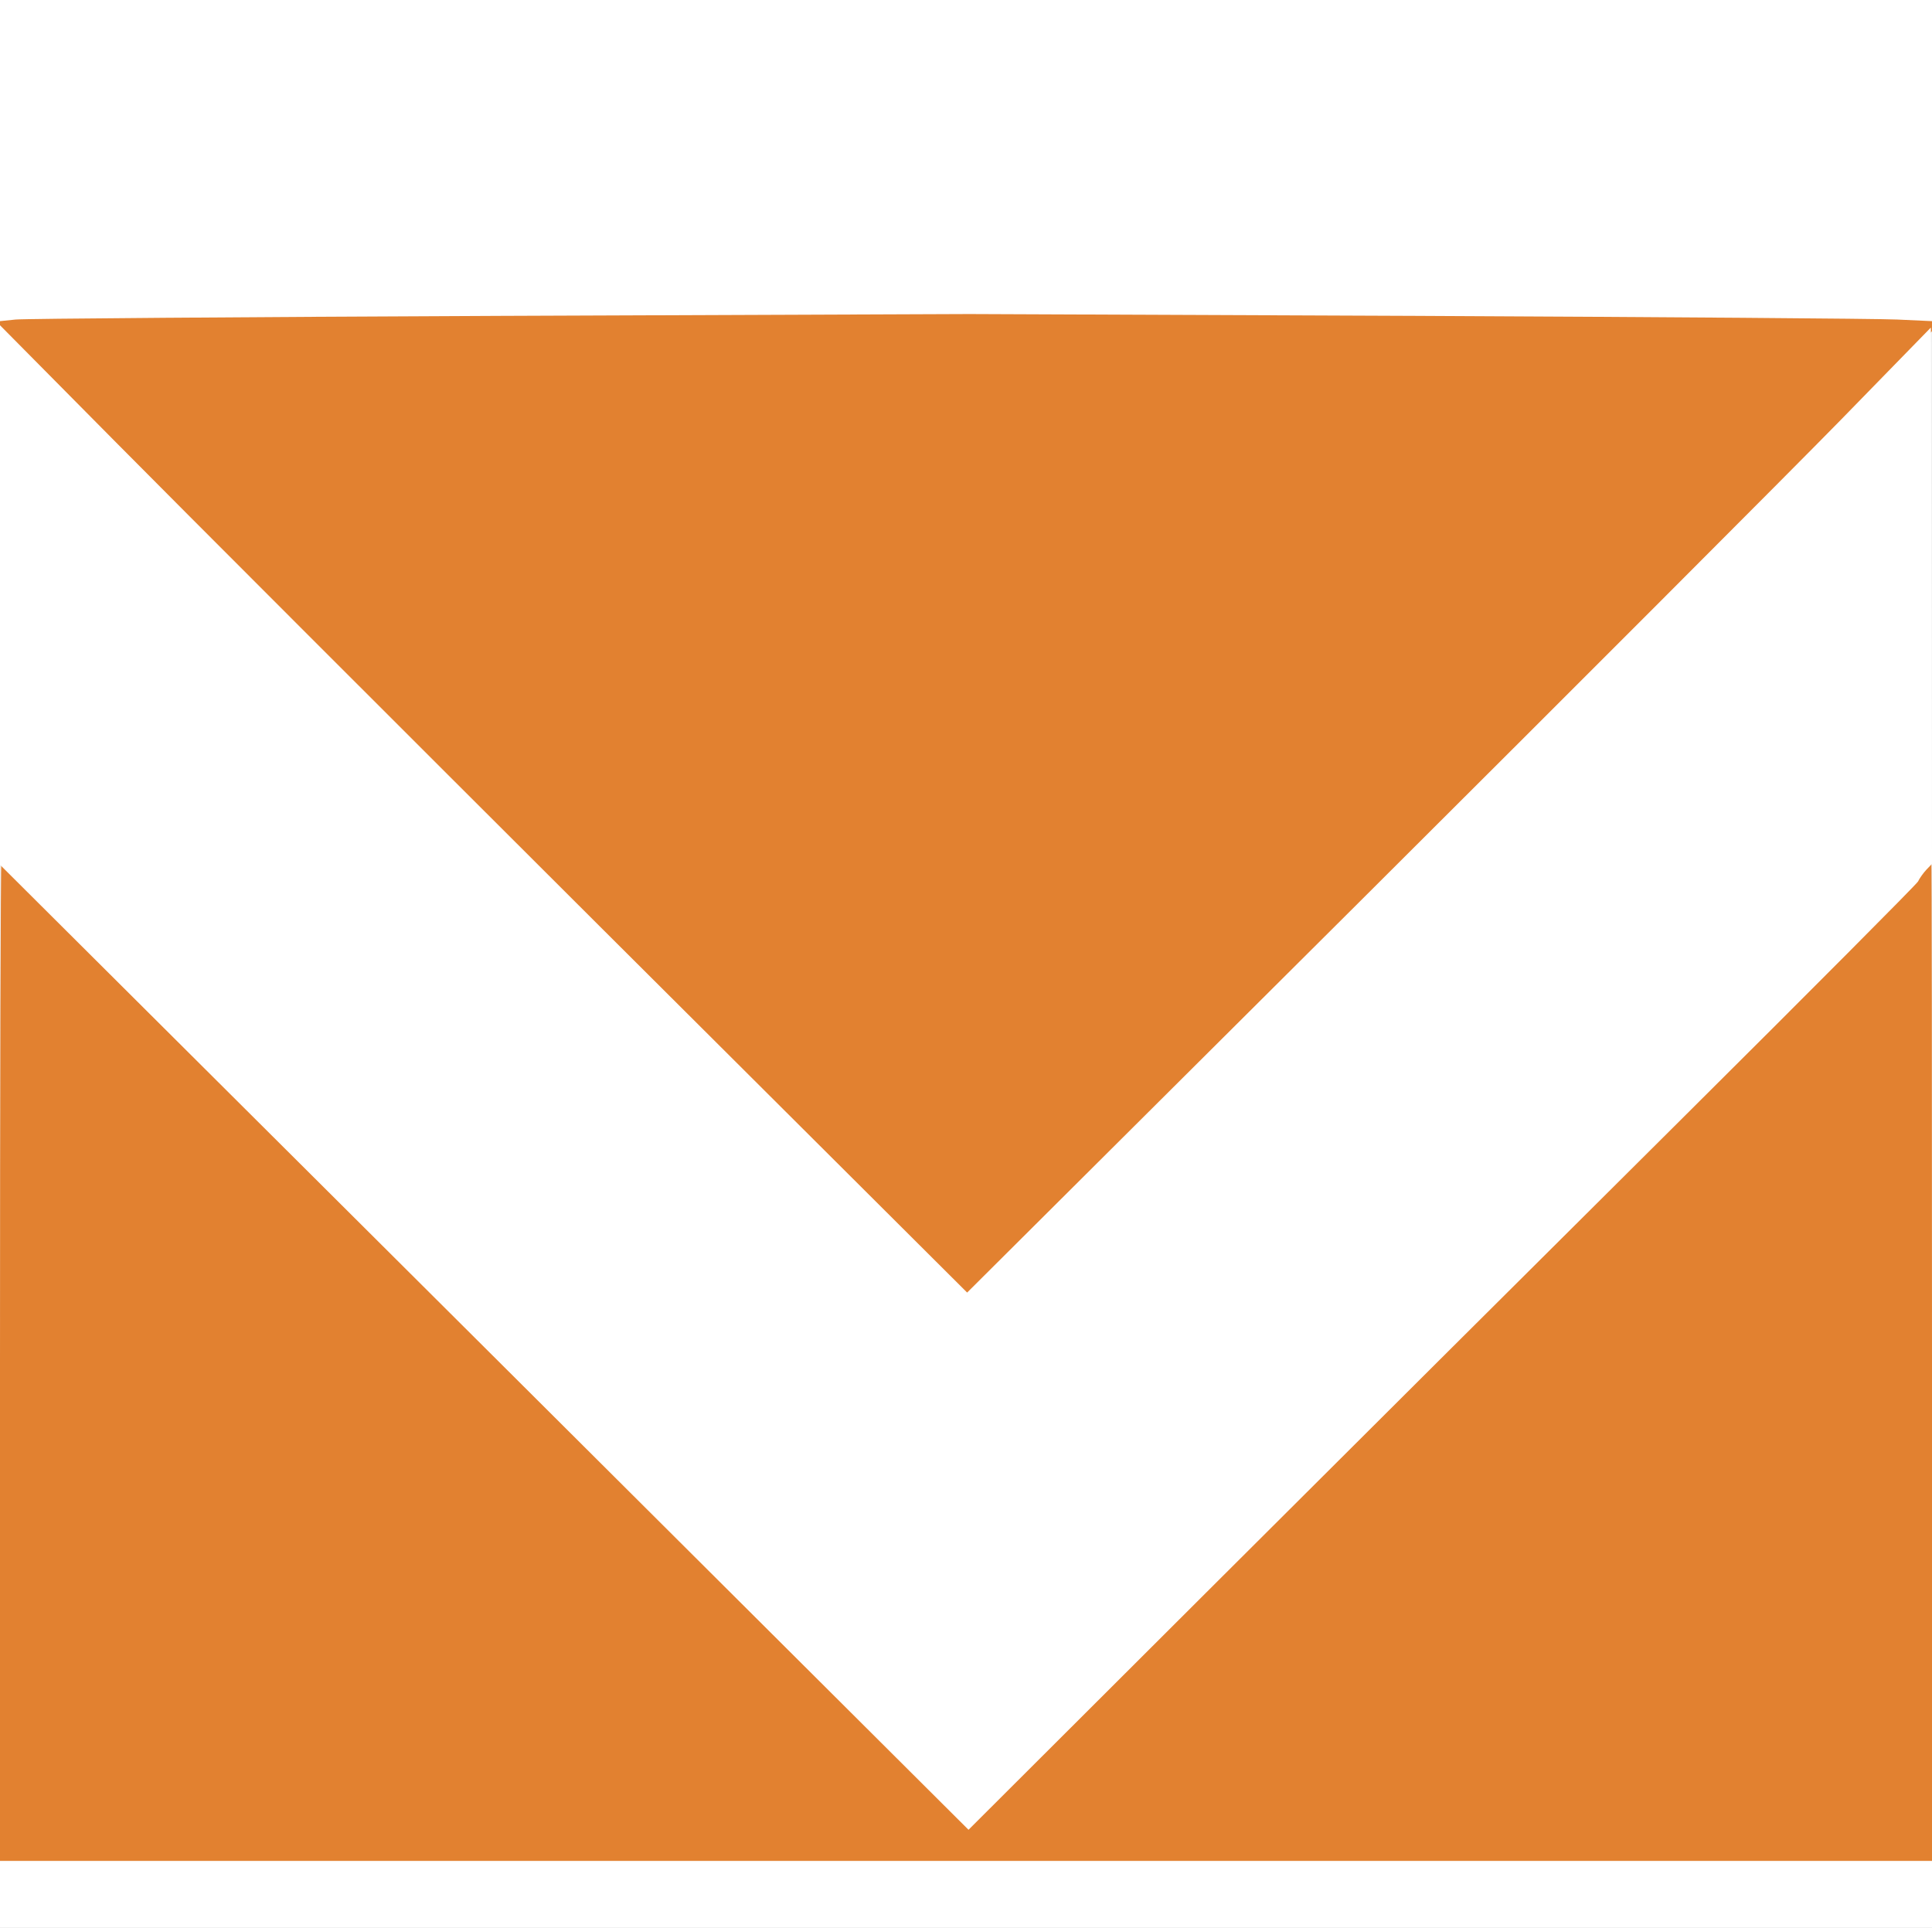
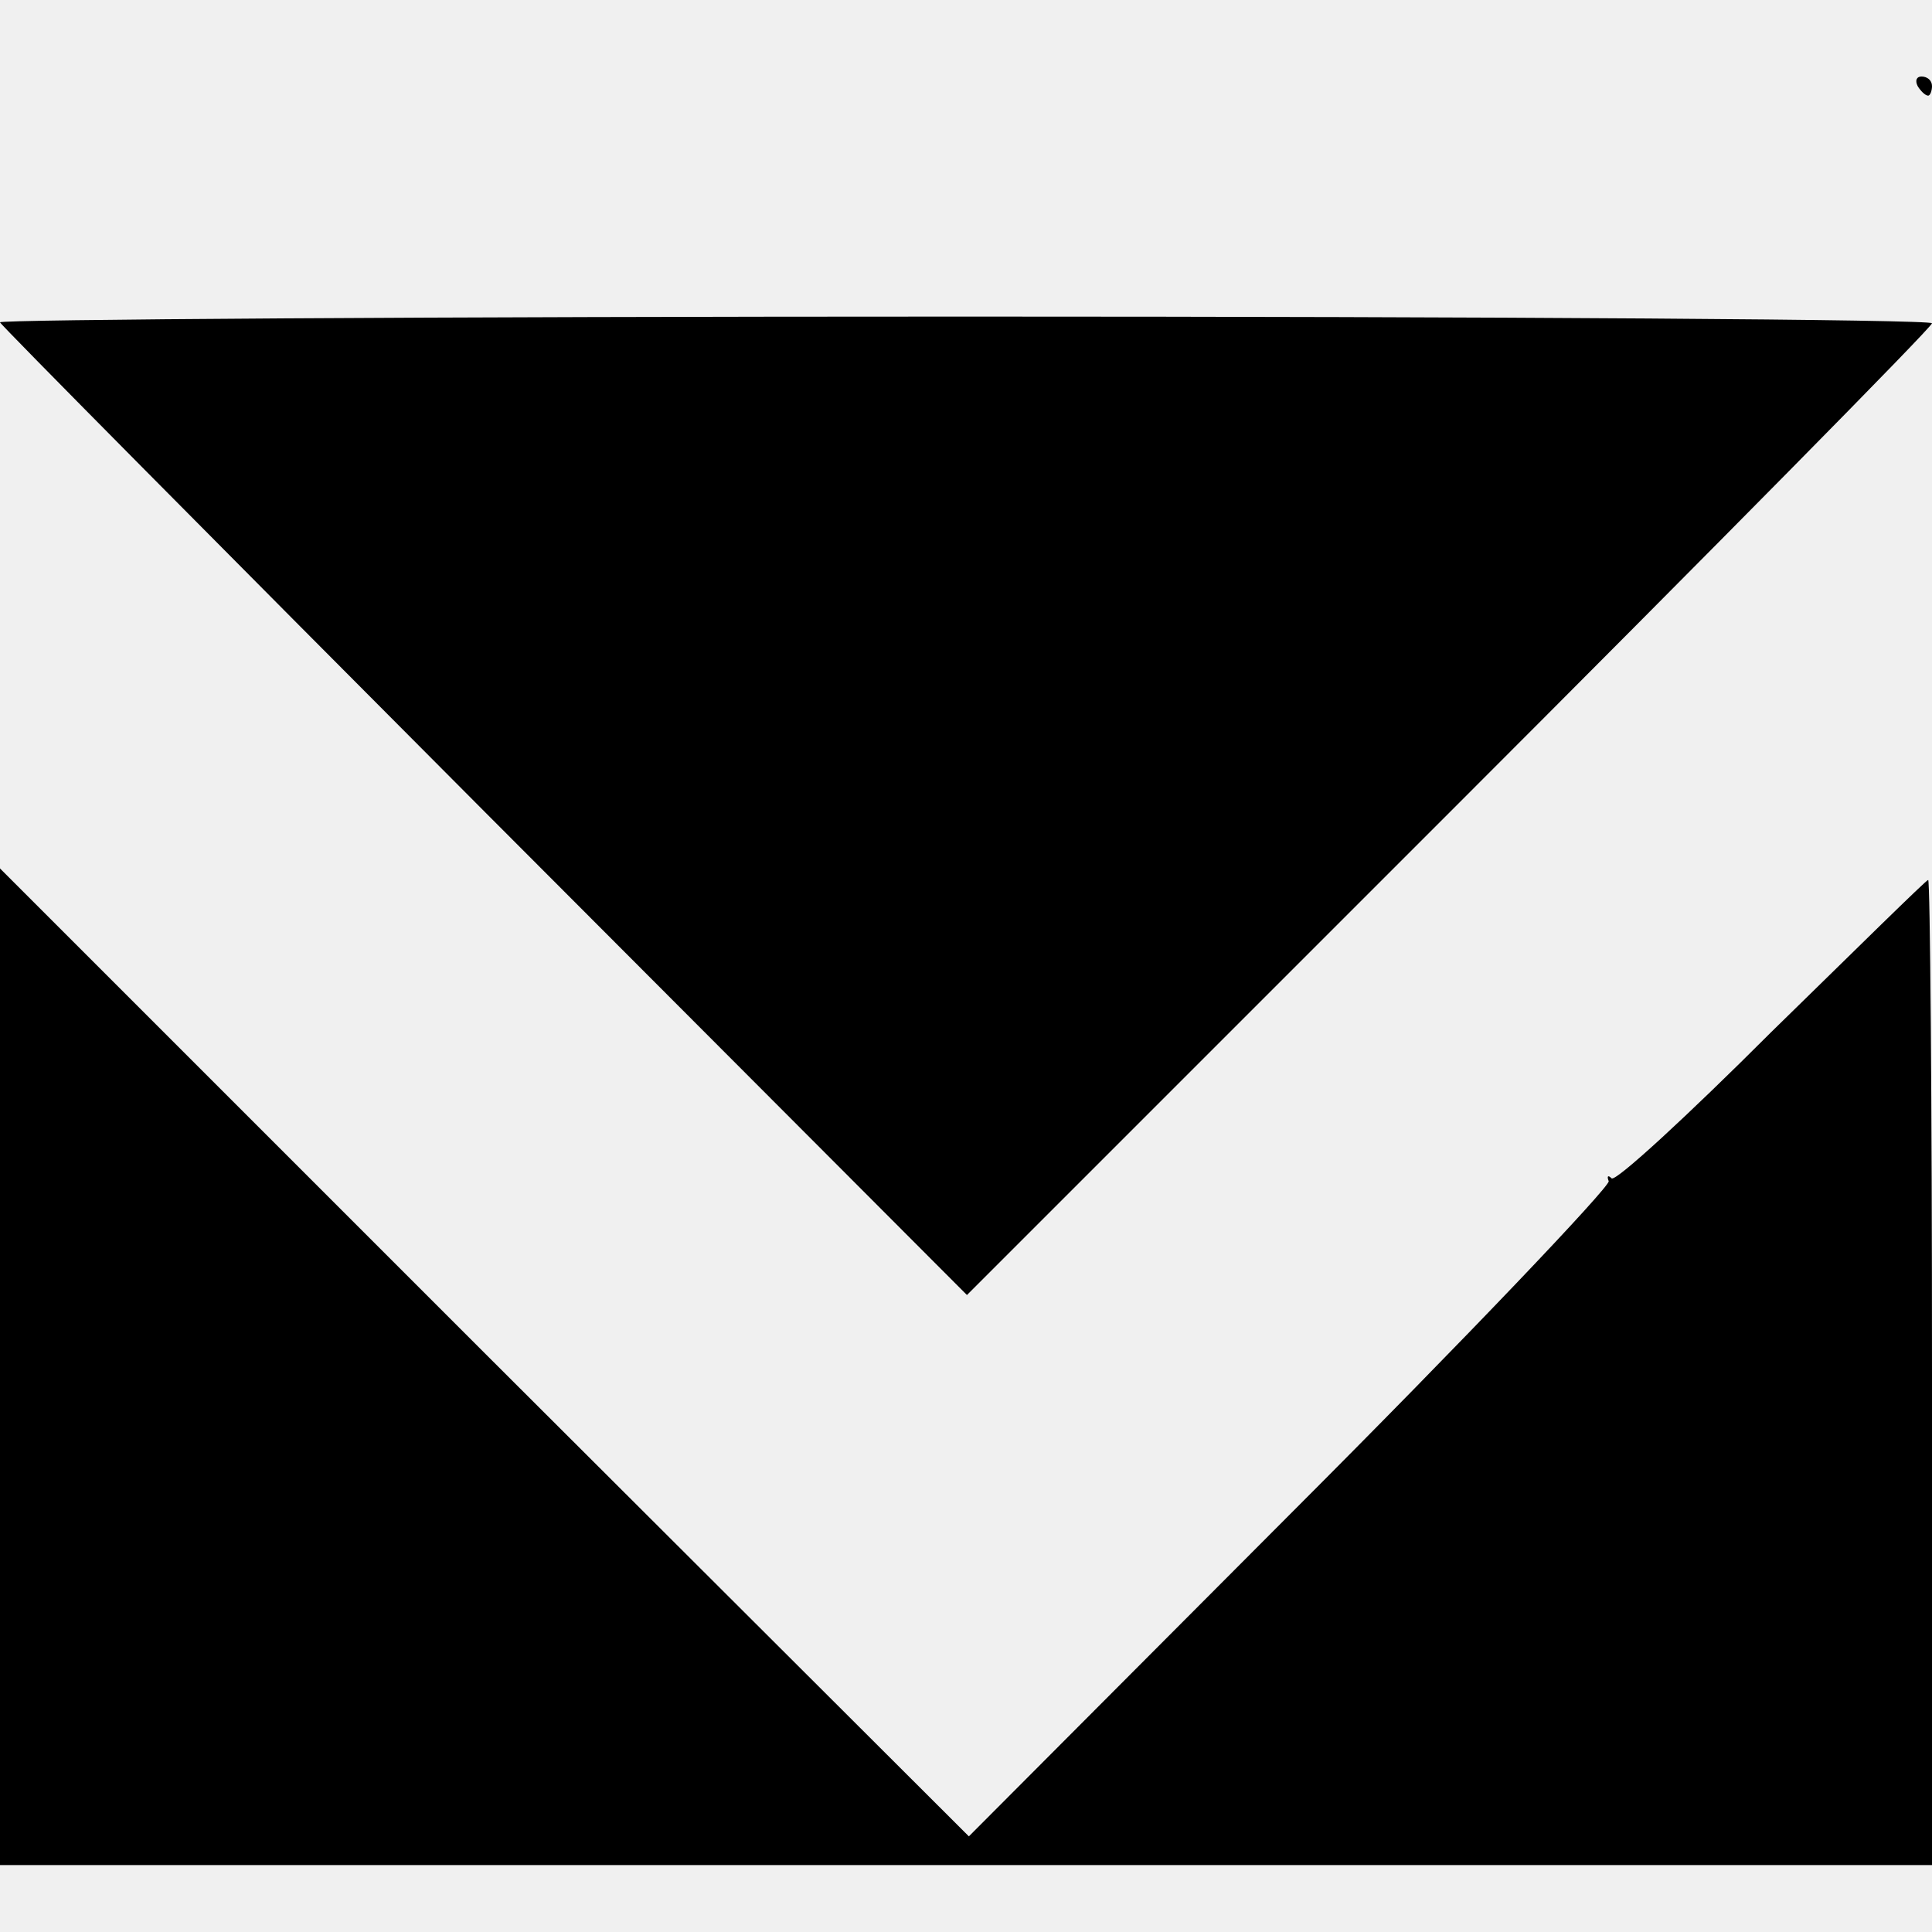
- <svg xmlns="http://www.w3.org/2000/svg" width="844pt" height="842pt" viewBox="0 0 844 842">
-   <g transform="translate(0,842) scale(0.1,-0.1)" fill="#e28130" stroke="none">
-     <path d="M1875 7050 c-952 -4 -1763 -11 -1802 -15 l-73 -7 0 -25 0 -24 502 -507 c614 -620 3707 -3706 3719 -3710 12 -5 3121 3091 3740 3722 l479 489 0 31 0 31 -92 1 c-765 6 -4291 23 -4483 22 -143 -1 -1038 -5 -1990 -8z" />
-     <path d="M8408 4633 c-14 -16 -32 -39 -39 -54 -8 -14 -471 -479 -1029 -1034 -558 -555 -1486 -1479 -2062 -2054 l-1047 -1045 -2109 2102 c-1160 1156 -2112 2102 -2116 2102 -3 0 -6 -984 -6 -2187 l0 -2188 4220 3 4220 2 0 2190 c0 1205 -1 2190 -3 2190 -2 0 -15 -12 -29 -27z" />
+ <svg xmlns="http://www.w3.org/2000/svg" version="1.0" width="202pt" height="202pt" viewBox="0 0 202 202" preserveAspectRatio="xMidYMid meet">
+   <g transform="translate(0,202) scale(0.1,-0.1)" fill="#000000" stroke="none">
+     <path d="M2005 1930 c3 -5 8 -10 11 -10 2 0 4 5 4 10 0 6 -5 10 -11 10 -5 0 -7 -4 -4 -10z" />
+     <path d="M0 1683 c0 -2 228 -232 506 -511 l505 -506 505 505 c277 277 504 507 504 511 0 4 -455 7 -1010 7 -556 0 -1010 -3 -1010 -6z" />
+     <path d="M0 591 l0 -521 1010 0 1010 0 0 515 c0 283 -2 515 -4 515 -2 0 -75 -72 -164 -159 -88 -88 -163 -157 -167 -153 -4 4 -5 2 -3 -3 1 -6 -148 -163 -333 -348 l-336 -337 -507 506 -506 506 0 -521z" />
  </g>
-   <g transform="translate(0,842) scale(0.1,-0.1)" fill="#ffffff" stroke="none">
-     <path d="M0 7719 l0 -702 68 7 c37 4 990 11 2117 16 l2050 8 1950 -8 c1073 -5 2019 -12 2103 -16 l152 -7 0 701 0 702 -4220 0 -4220 0 0 -701z" />
-     <path d="M0 5821 l0 -1179 2116 -2108 2115 -2108 1052 1050 c579 578 1509 1504 2067 2059 558 555 1021 1020 1029 1034 7 15 24 38 37 52 l24 25 -2 1172 -3 1171 -395 -405 c-217 -222 -1165 -1171 -2105 -2108 l-1710 -1703 -1606 1601 c-883 881 -1833 1831 -2112 2113 l-507 512 0 -1178z" />
-     <path d="M0 145 l0 -145 4220 0 4220 0 0 145 0 145 -4220 0 -4220 0 0 -145z" />
-   </g>
-   <g transform="translate(0,842) scale(0.1,-0.1)" fill="#000000" stroke="none" />
-   <g transform="translate(0,842) scale(0.1,-0.1)" fill="#000000" stroke="none" />
-   <g transform="translate(0,842) scale(0.1,-0.1)" fill="#000000" stroke="none" />
-   <g transform="translate(0,842) scale(0.1,-0.1)" fill="#000000" stroke="none" />
-   <g transform="translate(0,842) scale(0.1,-0.1)" fill="#000000" stroke="none" />
-   <g transform="translate(0,842) scale(0.1,-0.1)" fill="#000000" stroke="none" />
-   <g transform="translate(0,842) scale(0.1,-0.1)" fill="#000000" stroke="none" />
-   <g transform="translate(0,842) scale(0.1,-0.1)" fill="#ffffff" stroke="none" />
-   <g transform="translate(0,842) scale(0.1,-0.1)" fill="#00ffff" stroke="none" />
-   <g transform="translate(0,842) scale(0.1,-0.1)" fill="#ff00ff" stroke="none" />
-   <g transform="translate(0,842) scale(0.1,-0.1)" fill="#0000ff" stroke="none" />
-   <g transform="translate(0,842) scale(0.1,-0.1)" fill="#ffff00" stroke="none" />
-   <g transform="translate(0,842) scale(0.1,-0.1)" fill="#00ff00" stroke="none" />
-   <g transform="translate(0,842) scale(0.1,-0.1)" fill="#ff0000" stroke="none" />
-   <g transform="translate(0,842) scale(0.1,-0.1)" fill="#c0c0c0" stroke="none" />
-   <g transform="translate(0,842) scale(0.1,-0.1)" fill="#808080" stroke="none" />
-   <g transform="translate(0,842) scale(0.1,-0.1)" fill="#008080" stroke="none" />
-   <g transform="translate(0,842) scale(0.1,-0.1)" fill="#800080" stroke="none" />
-   <g transform="translate(0,842) scale(0.1,-0.1)" fill="#000080" stroke="none" />
-   <g transform="translate(0,842) scale(0.1,-0.1)" fill="#808000" stroke="none" />
-   <g transform="translate(0,842) scale(0.1,-0.1)" fill="#008000" stroke="none" />
-   <g transform="translate(0,842) scale(0.1,-0.1)" fill="#000000" stroke="none" />
-   <g transform="translate(0,842) scale(0.1,-0.1)" fill="#000000" stroke="none" />
</svg>
